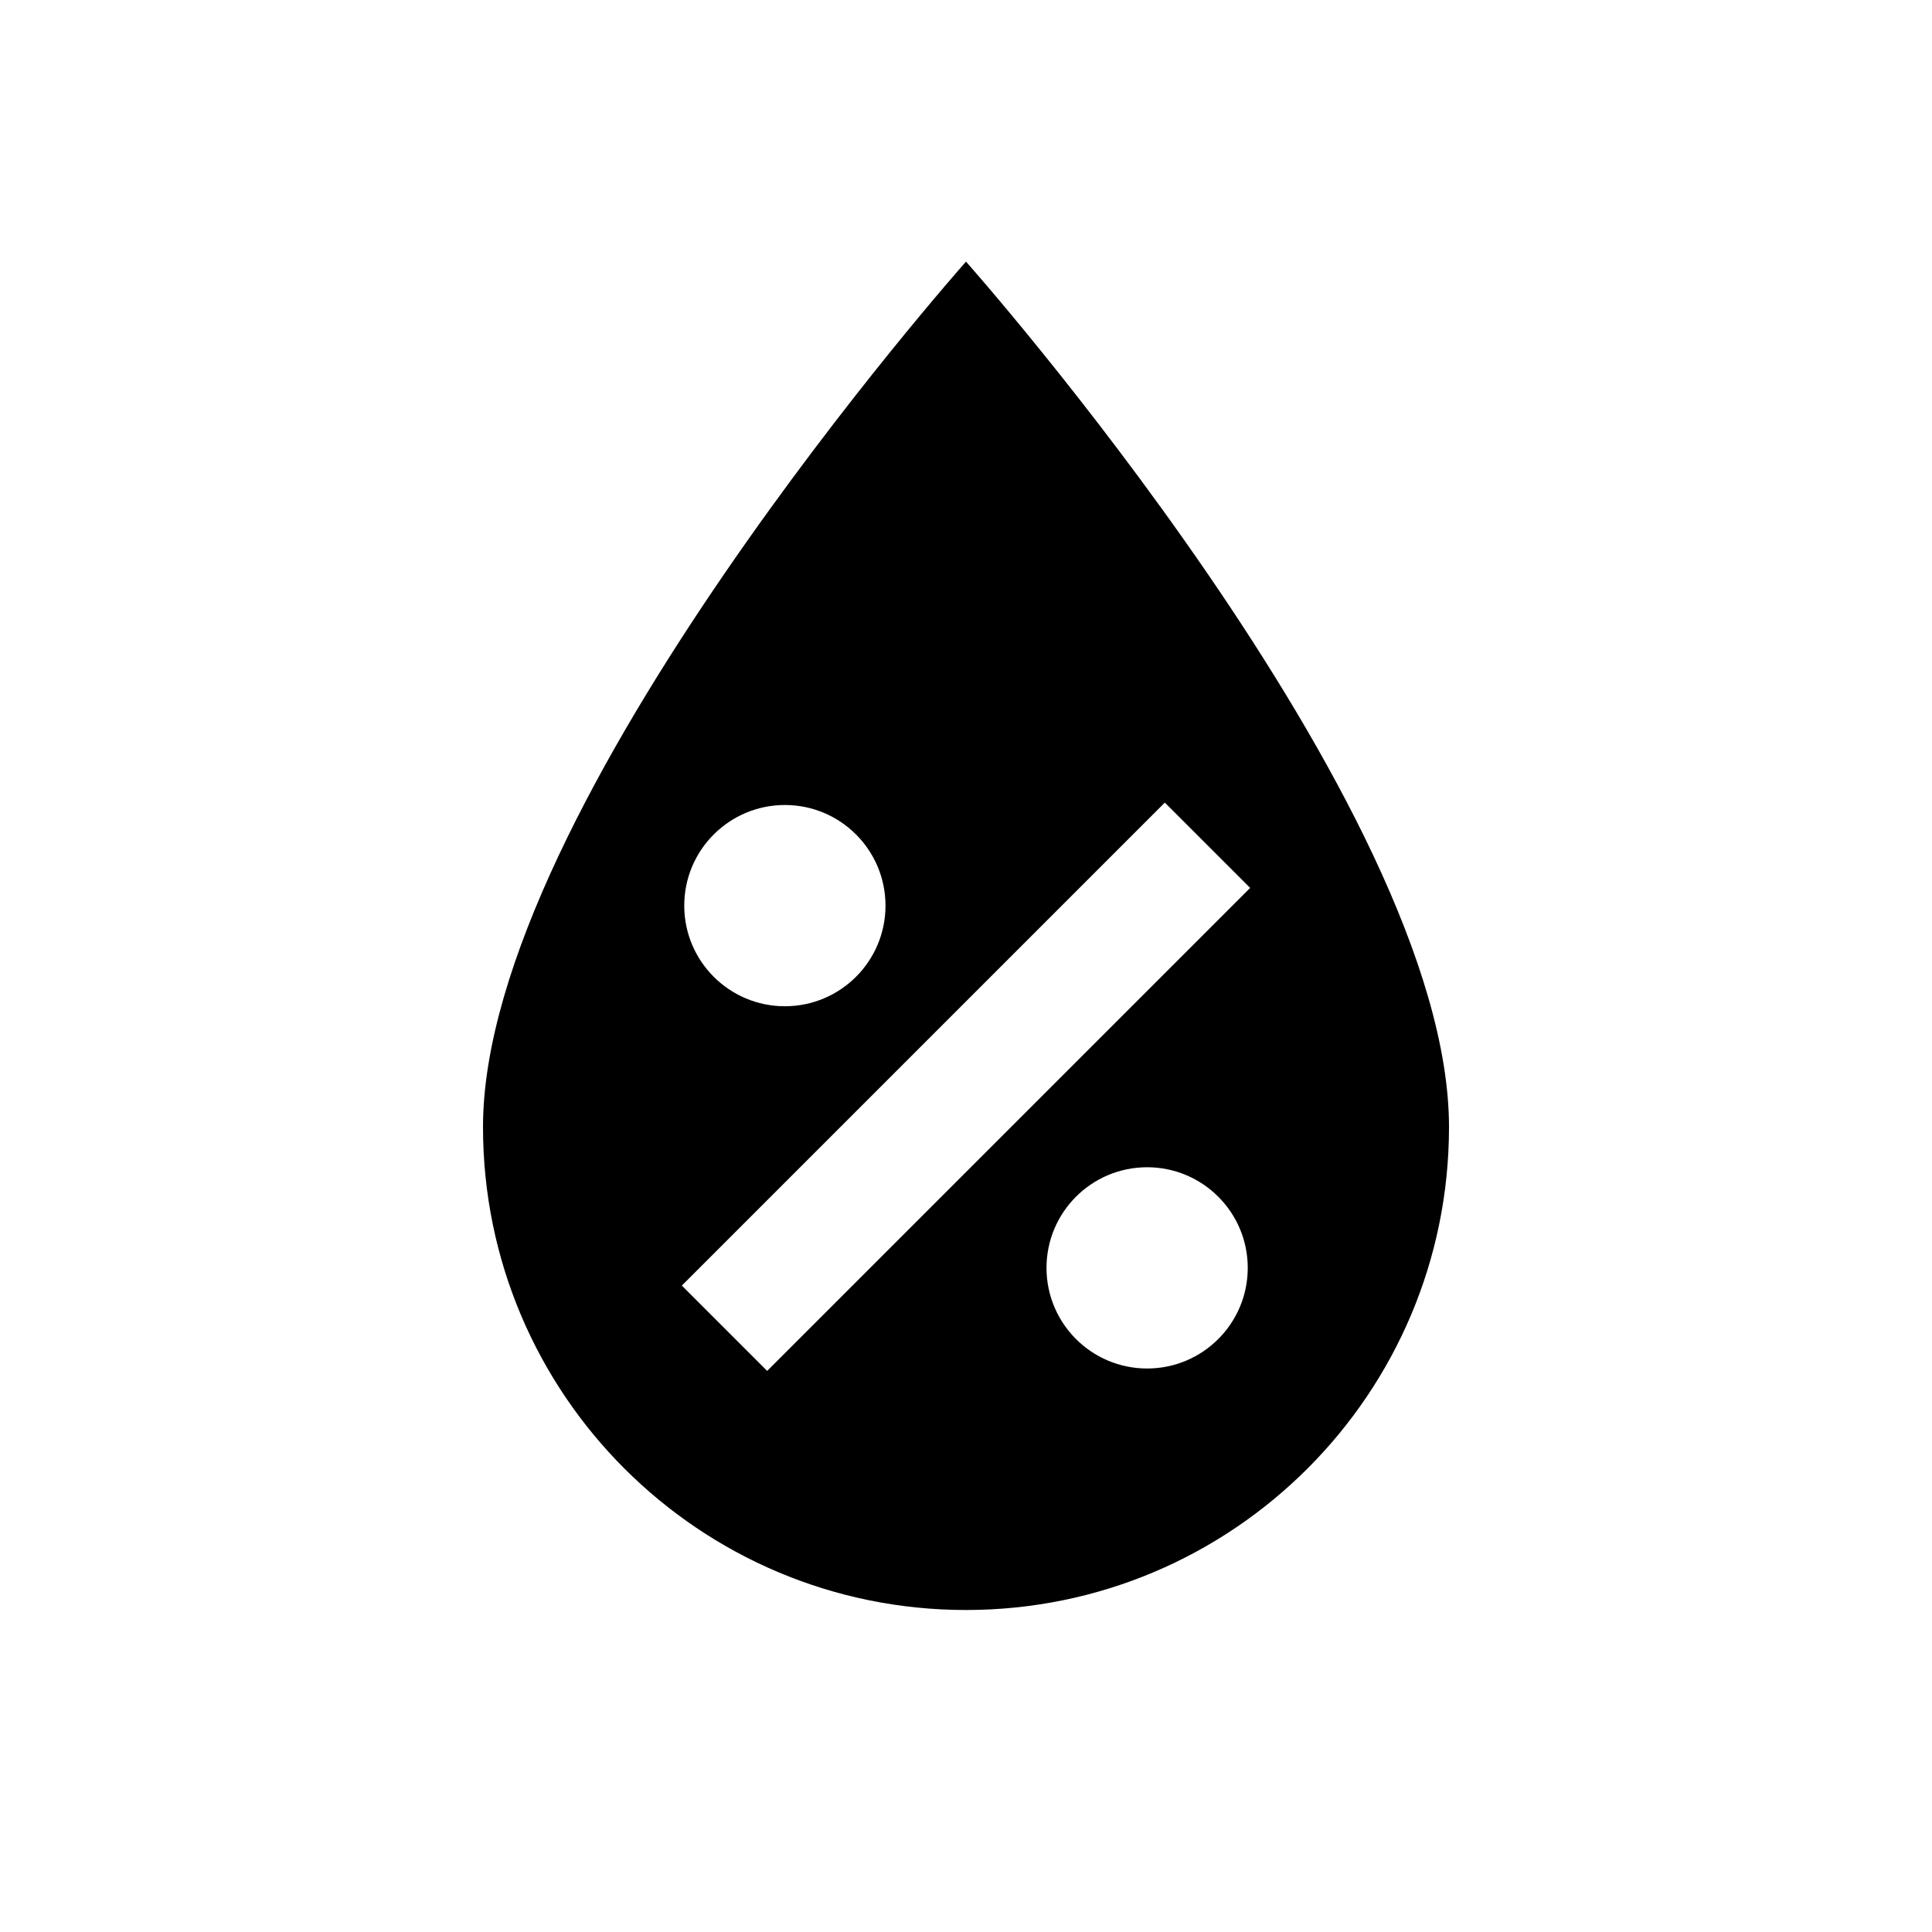
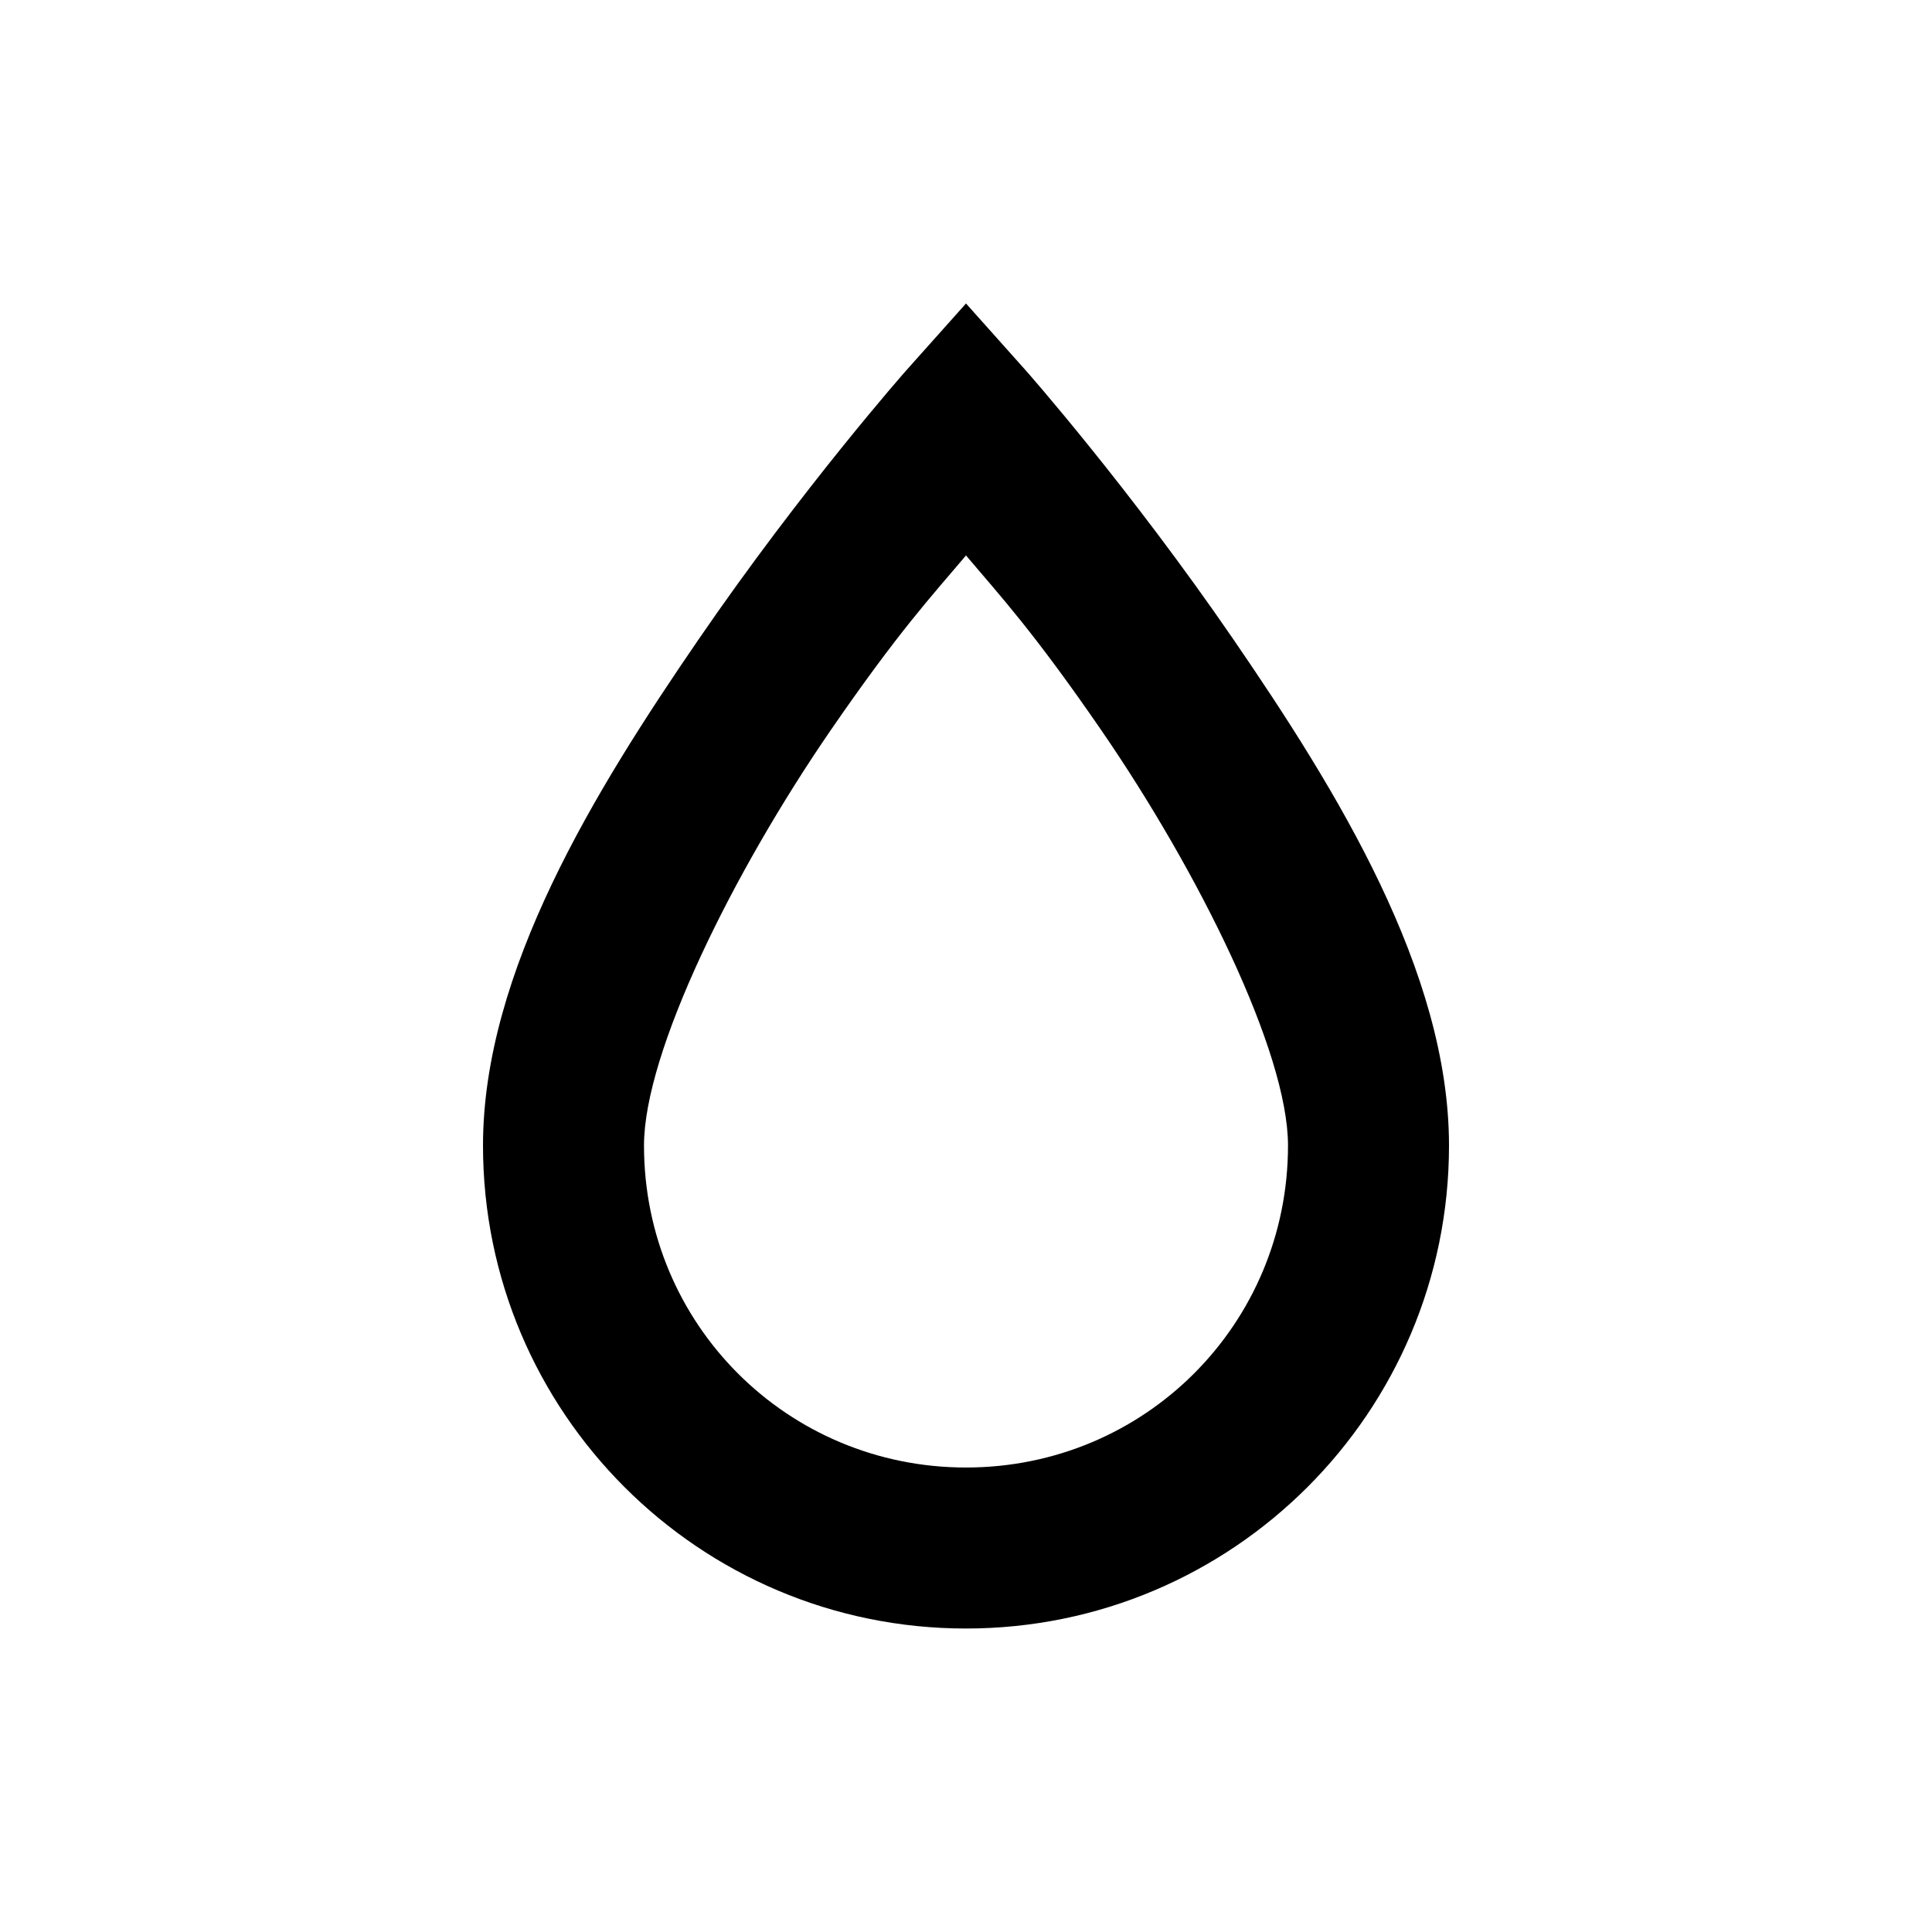
<svg xmlns="http://www.w3.org/2000/svg" viewBox="0 0 24 24">
-   <path d="M12,3.25C12,3.25 6,10 6,14C6,17.32 8.69,20 12,20A6,6 0 0,0 18,14C18,10 12,3.25 12,3.25M14.47,9.97L15.53,11.03L9.53,17.03L8.47,15.97M9.75,10A1.25,1.25 0 0,1 11,11.25A1.25,1.25 0 0,1 9.75,12.5A1.25,1.25 0 0,1 8.5,11.25A1.25,1.25 0 0,1 9.75,10M14.25,14.5A1.25,1.25 0 0,1 15.5,15.75A1.25,1.25 0 0,1 14.25,17A1.25,1.25 0 0,1 13,15.75A1.25,1.25 0 0,1 14.25,14.5Z" />
+   <path d="M12,3.77L11.25,4.61C11.25,4.61 9.97,6.06 8.68,7.94C7.39,9.82 6,12.07 6,14.23A6,6 0 0,0 12,20.23A6,6 0 0,0 18,14.23C18,12.07 16.61,9.82 15.32,7.94C14.03,6.06 12.75,4.61 12.75,4.61L12,3.77M12,6.9C12.44,7.42 12.84,7.85 13.68,9.07C14.89,10.83 16,13.07 16,14.23C16,16.45 14.22,18.23 12,18.23C9.78,18.23 8,16.45 8,14.23C8,13.07 9.11,10.83 10.32,9.07C11.16,7.85 11.56,7.42 12,6.9Z" />
</svg>
